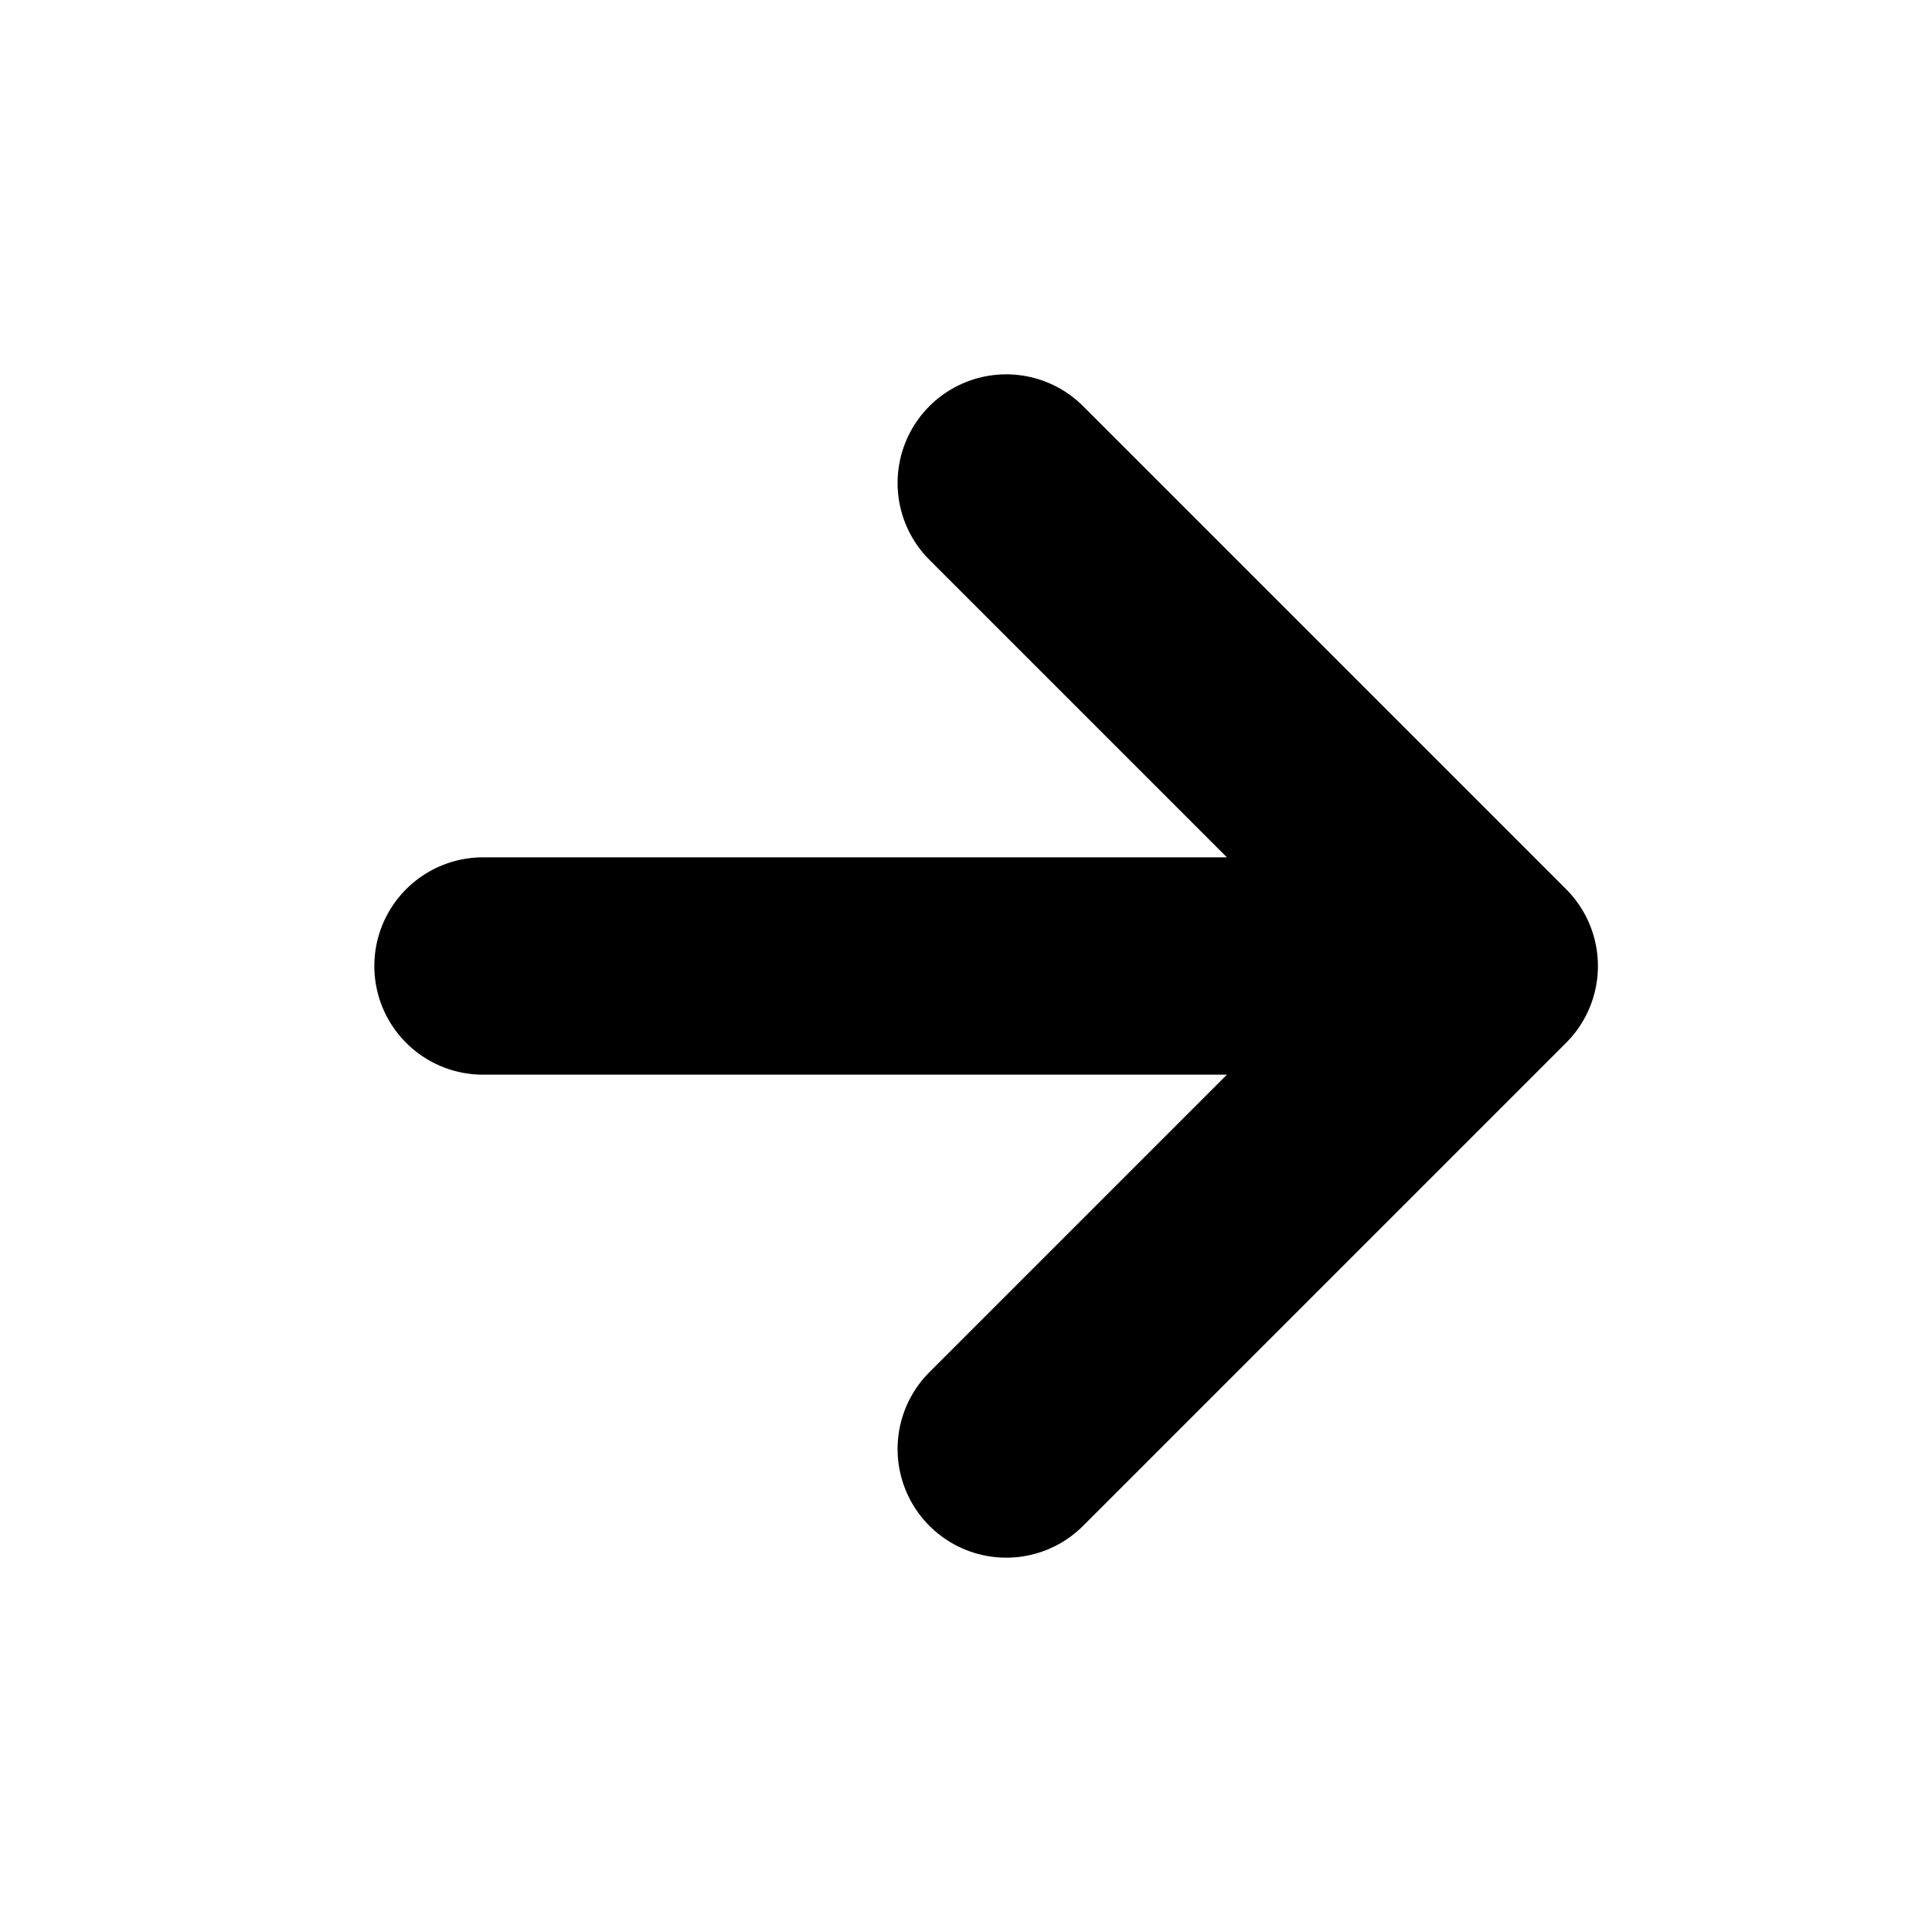
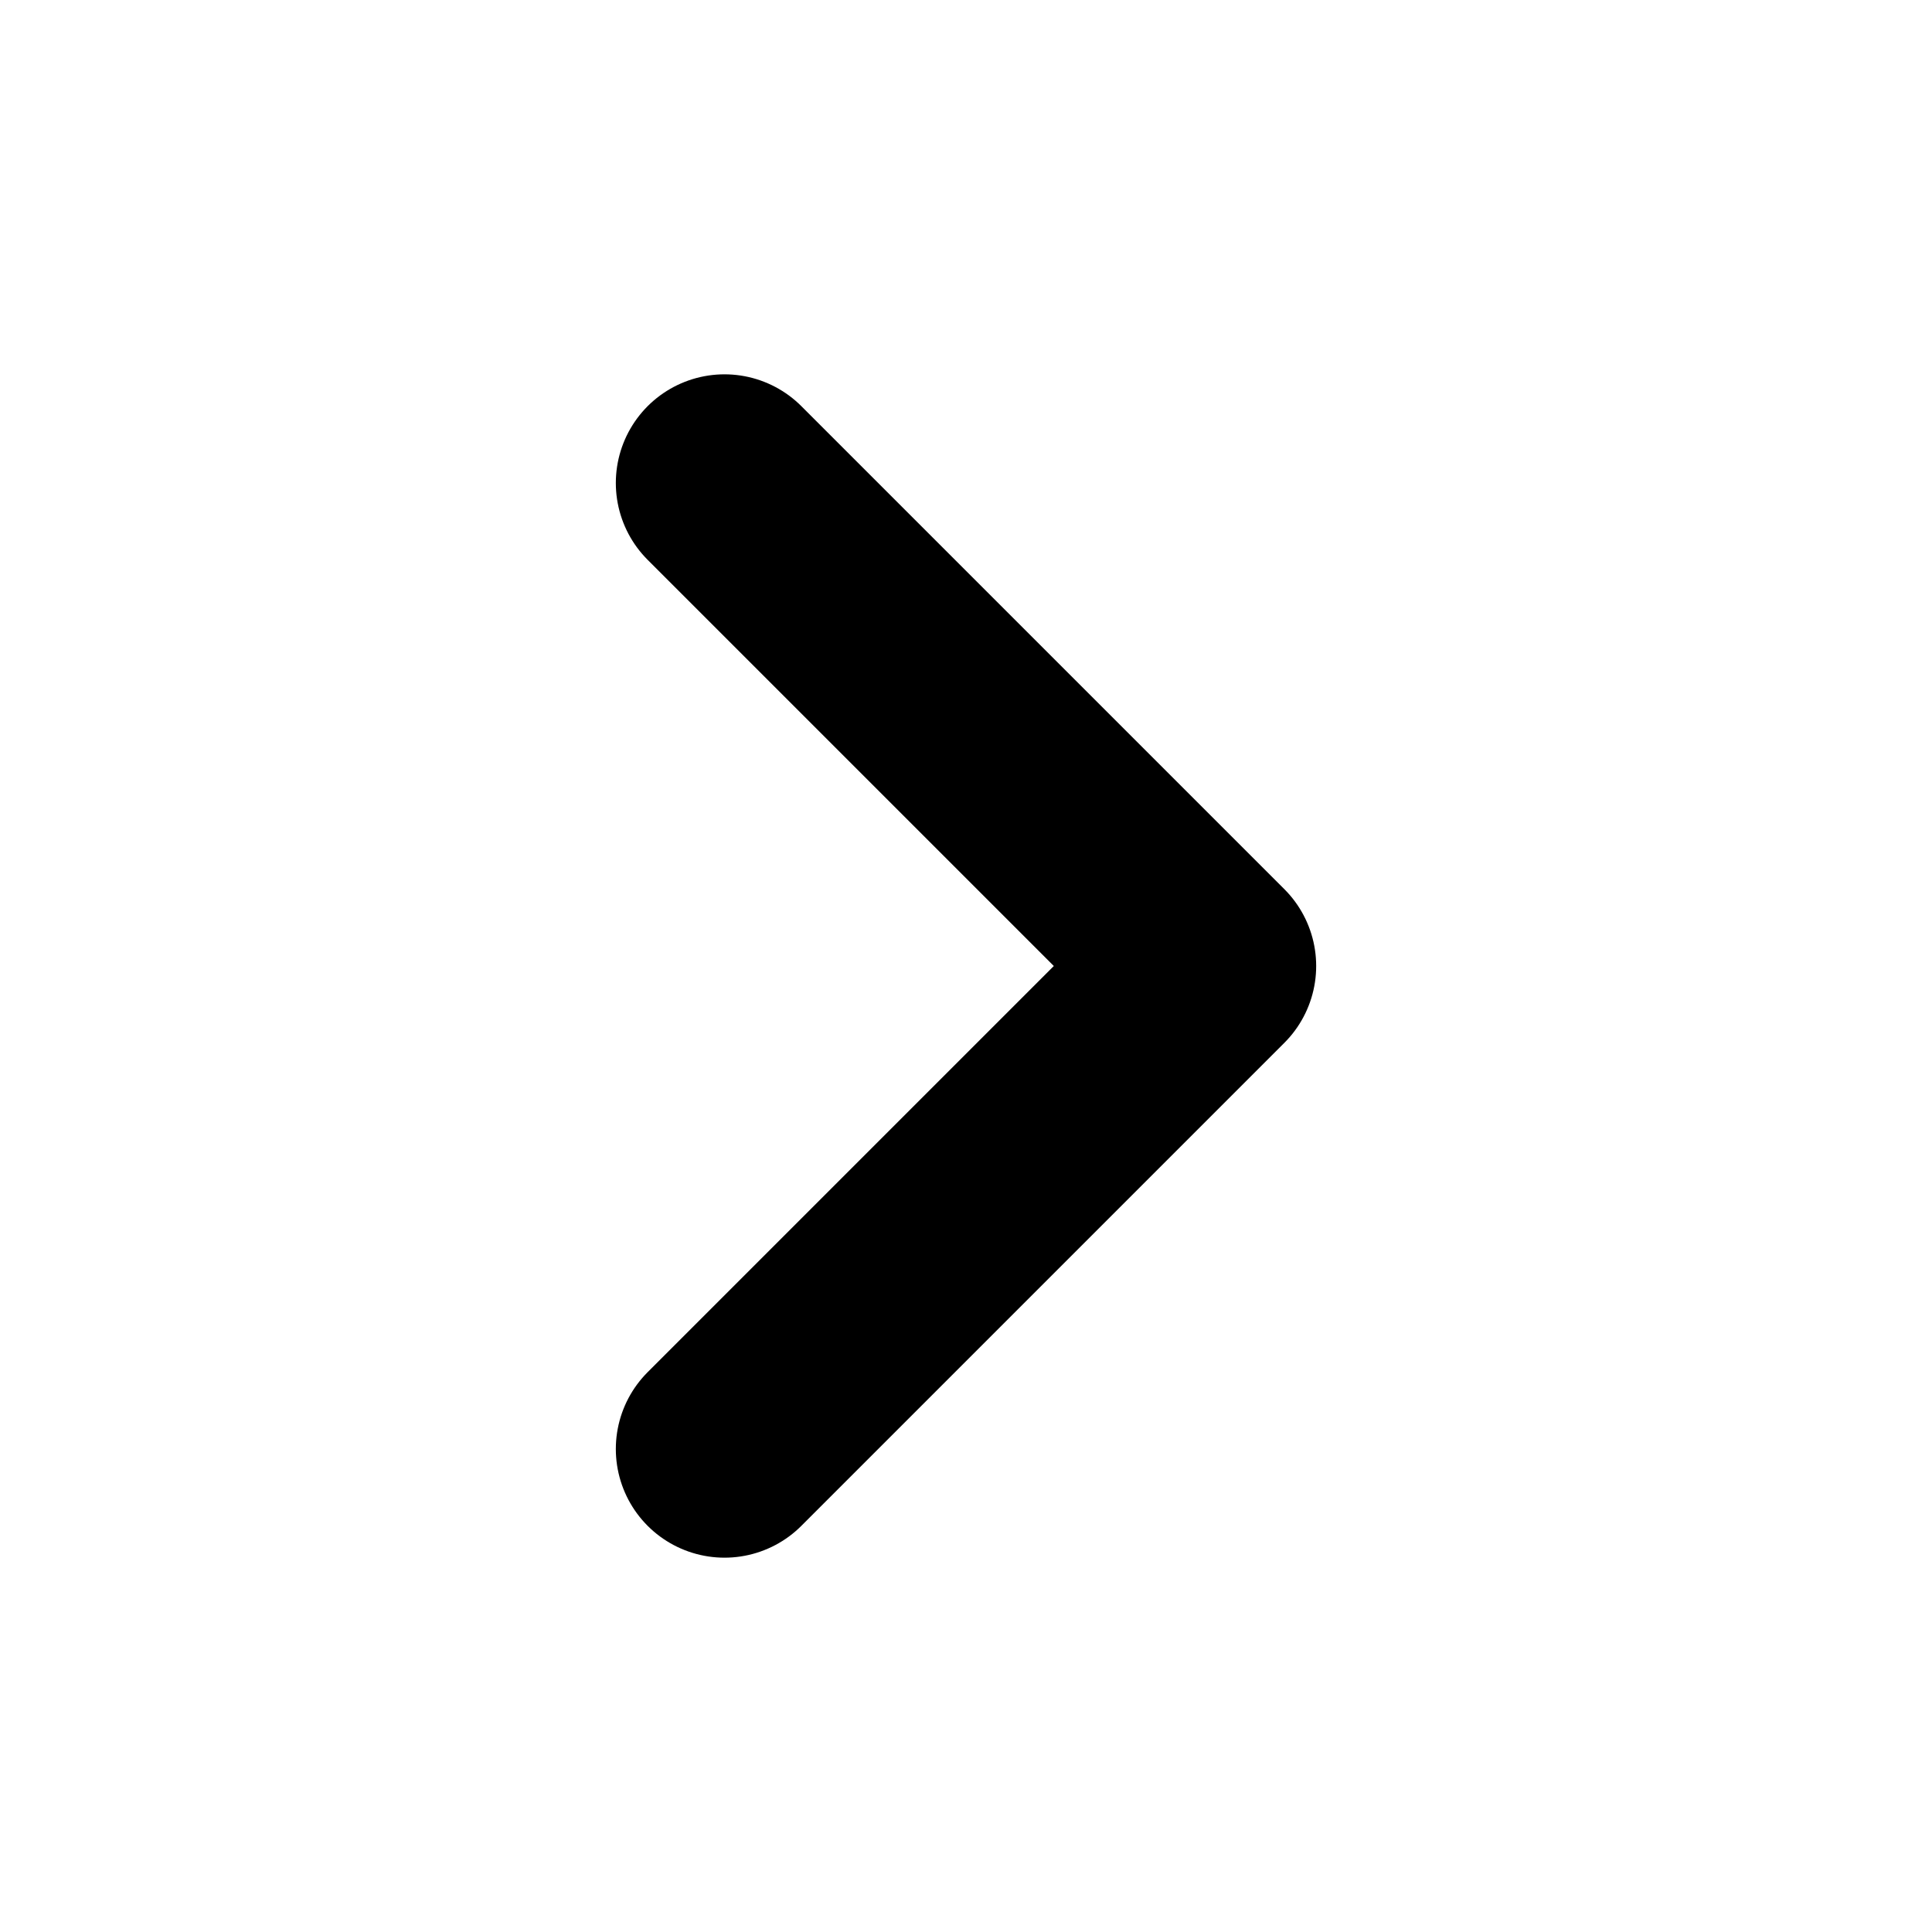
<svg xmlns="http://www.w3.org/2000/svg" width="64px" height="64px" stroke-width="2.7" viewBox="0 0 24 24" fill="none" color="currentColor">
-   <path d="M6 12h12.5m0 0l-6-6m6 6l-6 6" stroke="currentColor" stroke-width="2.7" stroke-linecap="round" stroke-linejoin="round" />
+   <path d="M9 6l6 6-6 6" stroke="currentColor" stroke-width="2.7" stroke-linecap="round" stroke-linejoin="round" />
</svg>
